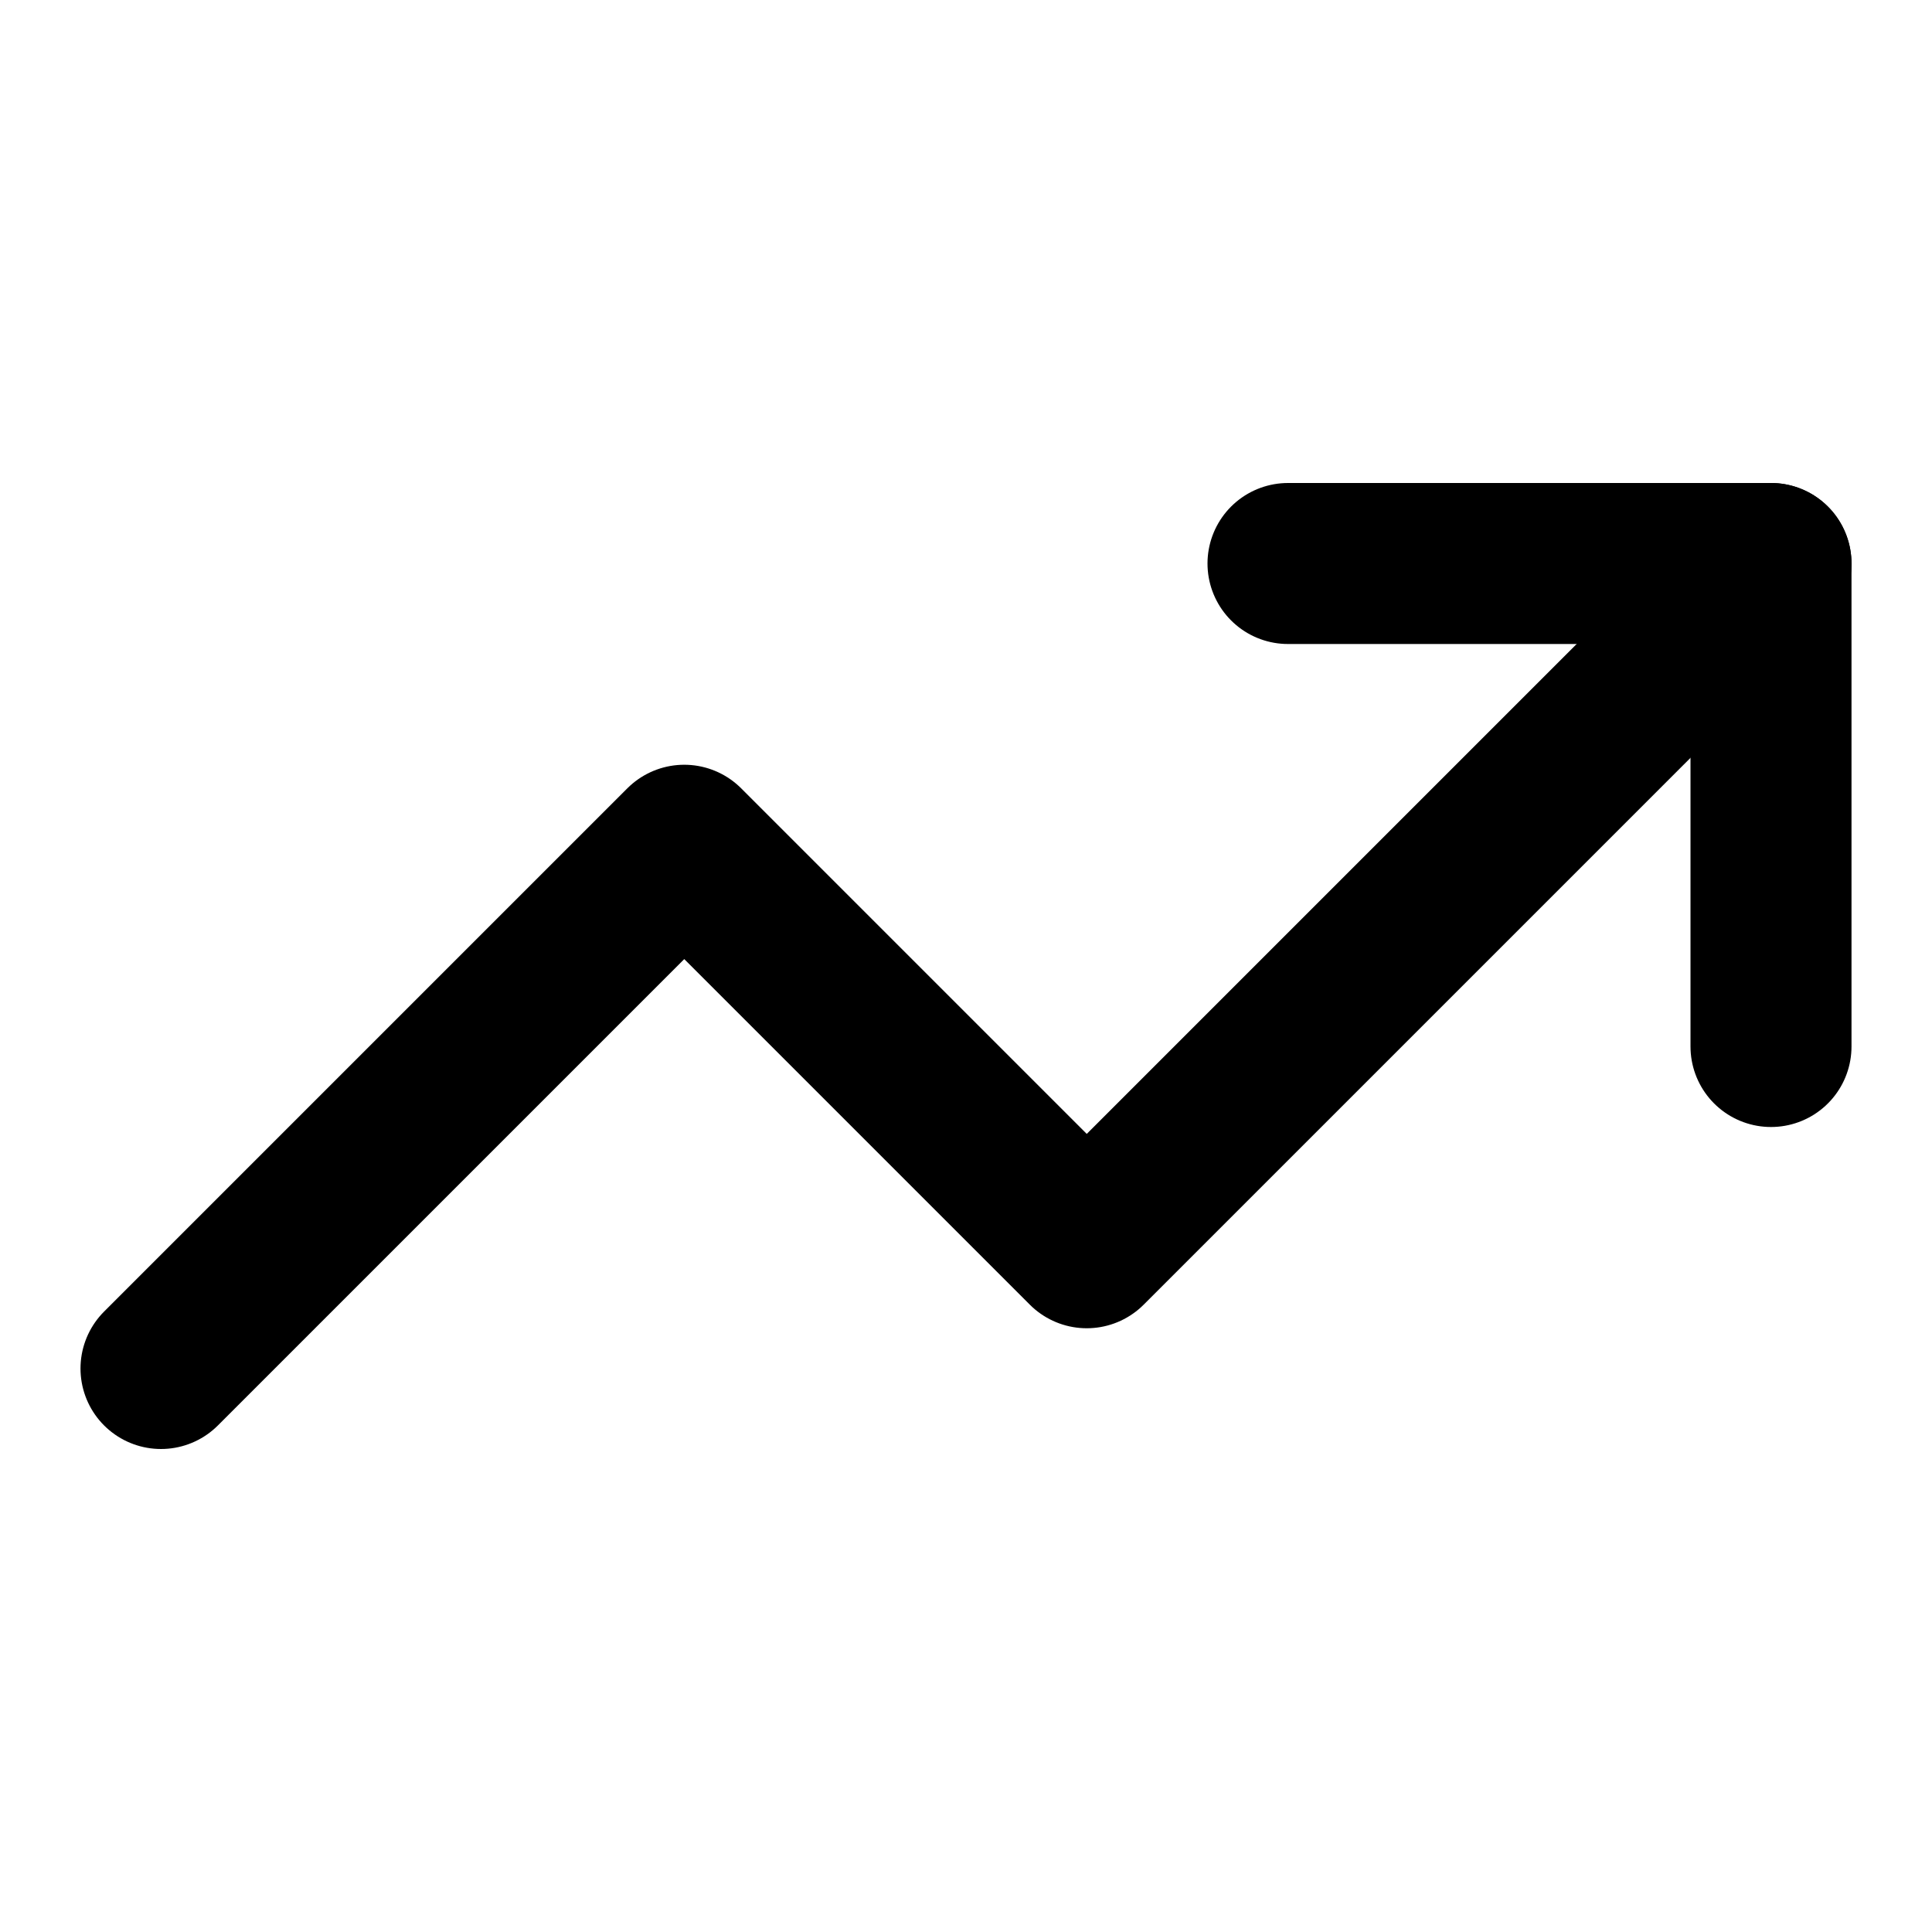
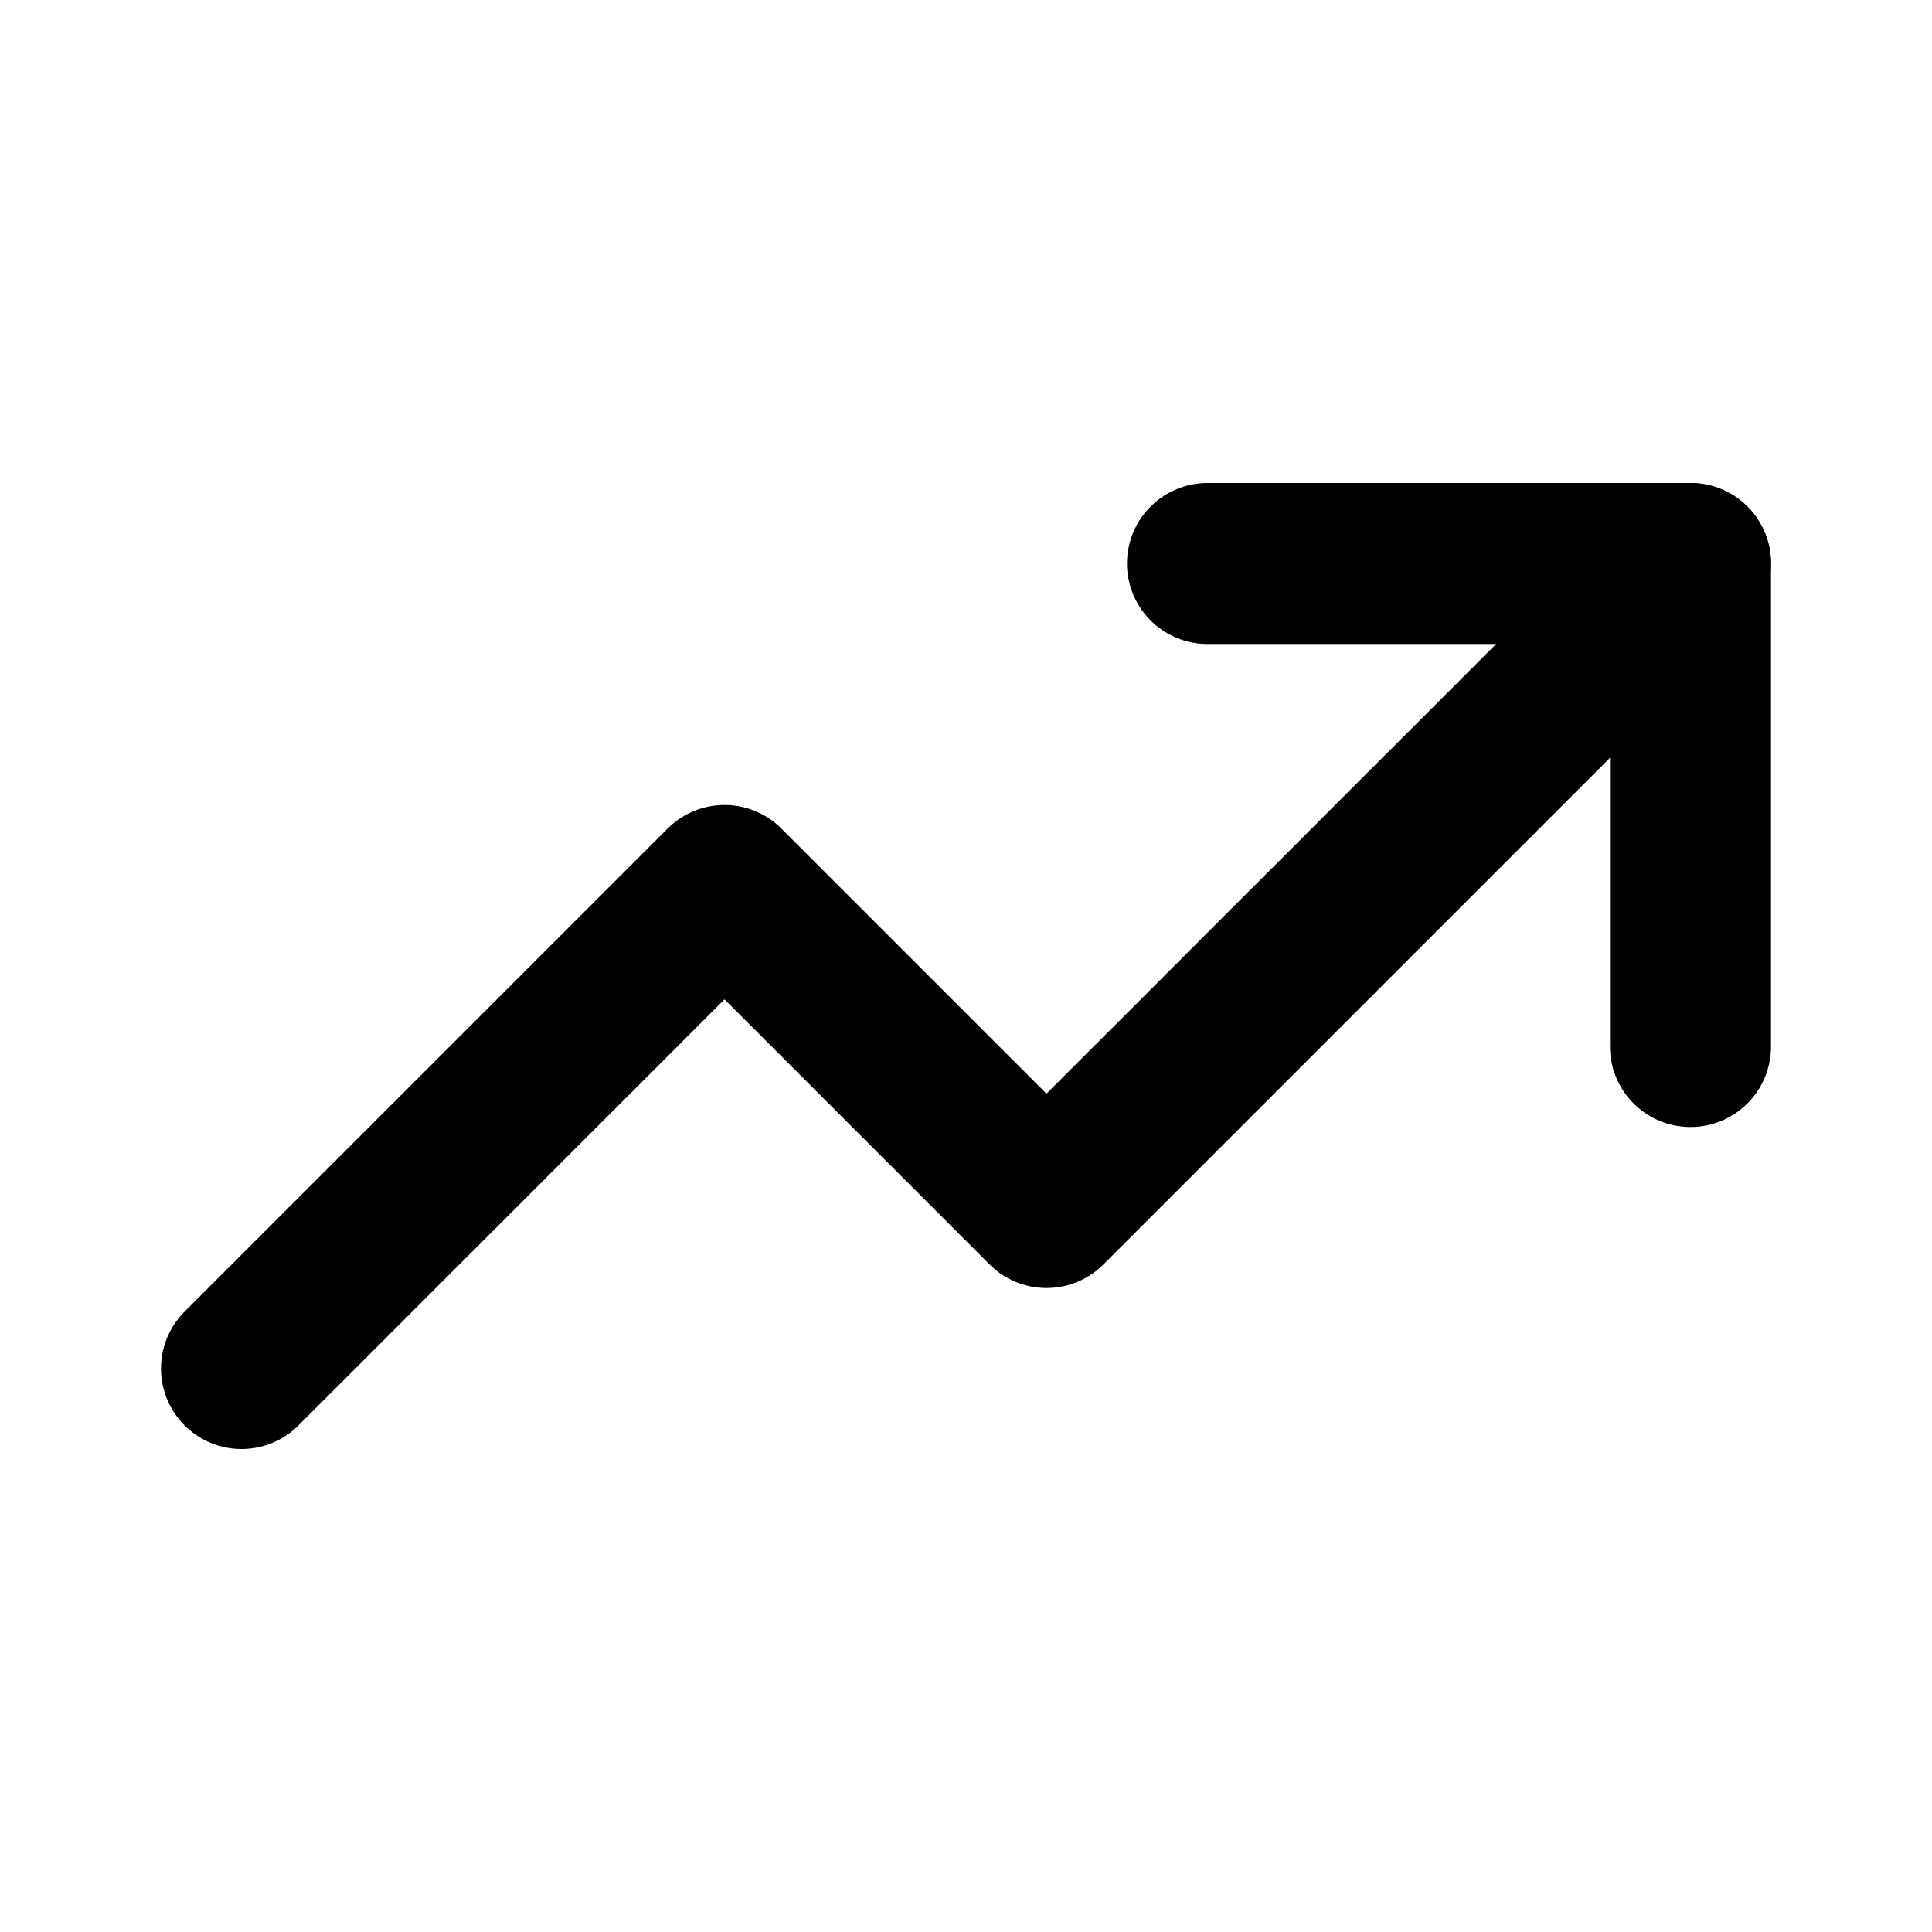
- <svg xmlns="http://www.w3.org/2000/svg" width="24" height="24" viewBox="0 0 24 24" fill="none" stroke="currentColor" stroke-width="2" stroke-linecap="round" stroke-linejoin="round">
-   <path d="M16 7h6v6" />
-   <path d="m22 7-8.5 8.5-5-5L2 17" />
+ <svg xmlns="http://www.w3.org/2000/svg" width="24" height="24" viewBox="0 0 24 24" fill="none" stroke="#000000" stroke-width="2" stroke-linecap="round" stroke-linejoin="round">
+   <polyline points="3 17 9 11 13 15 21 7" />
+   <polyline points="15 7 21 7 21 13" />
</svg>
